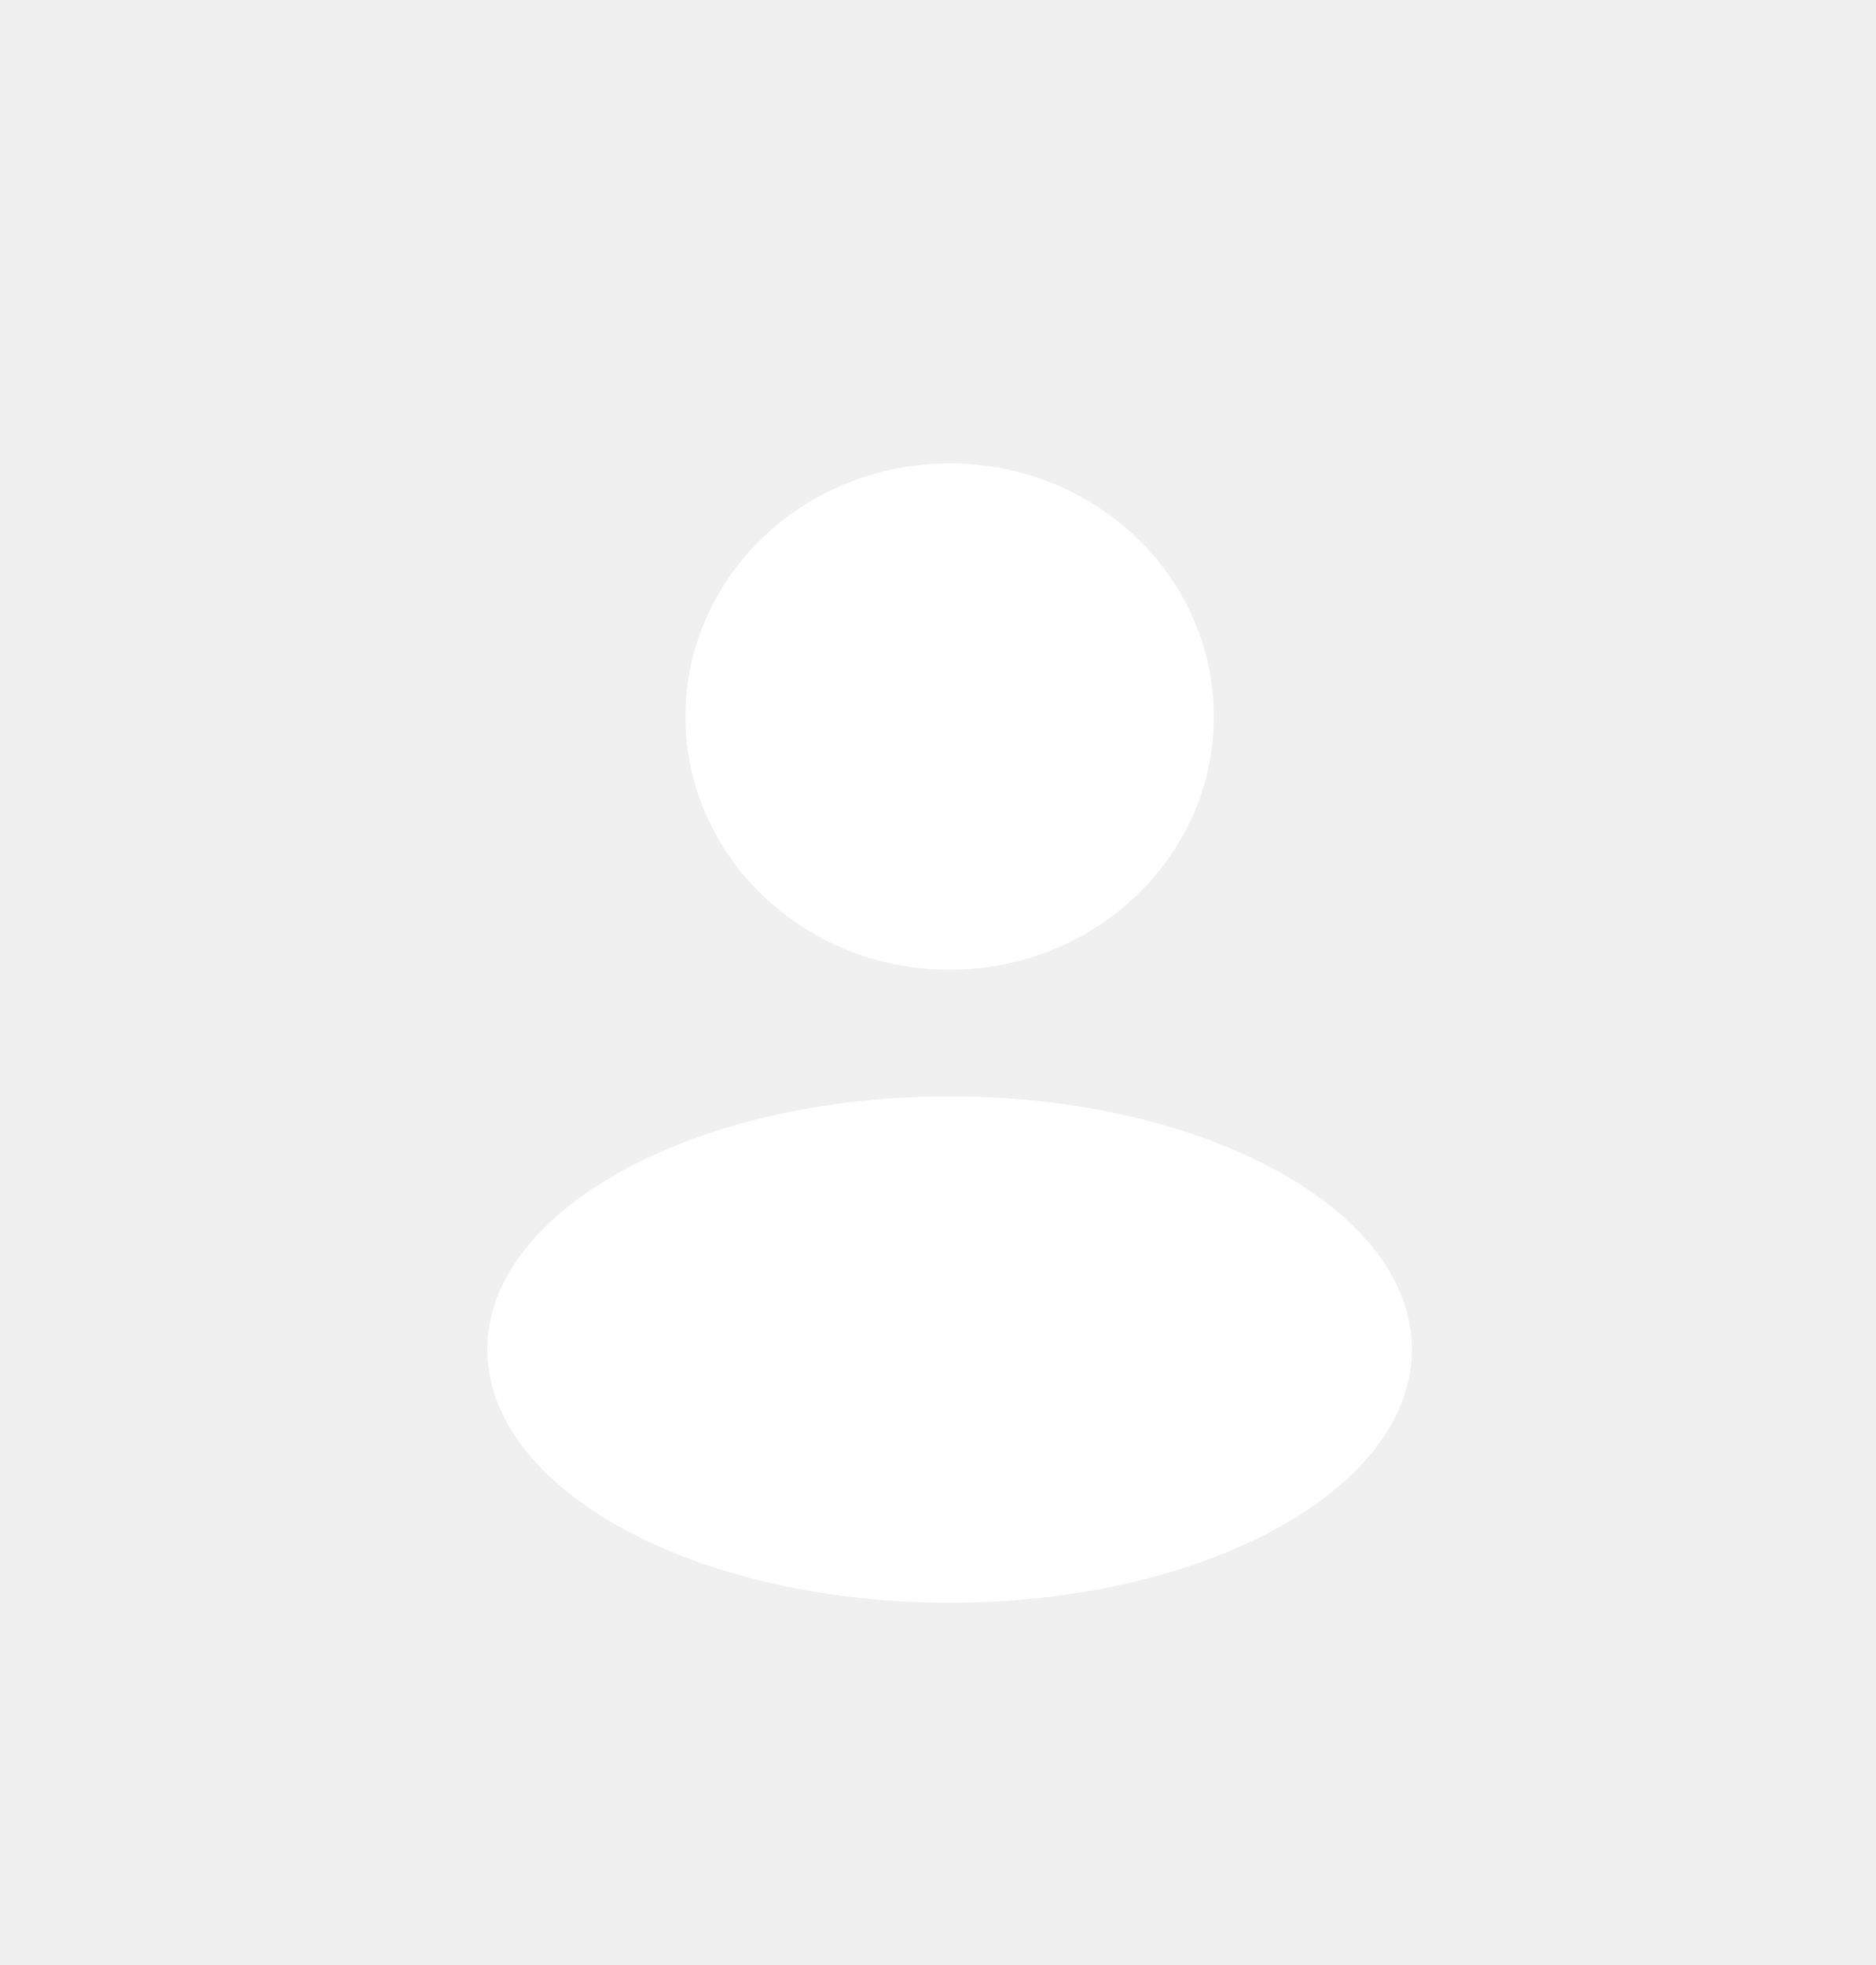
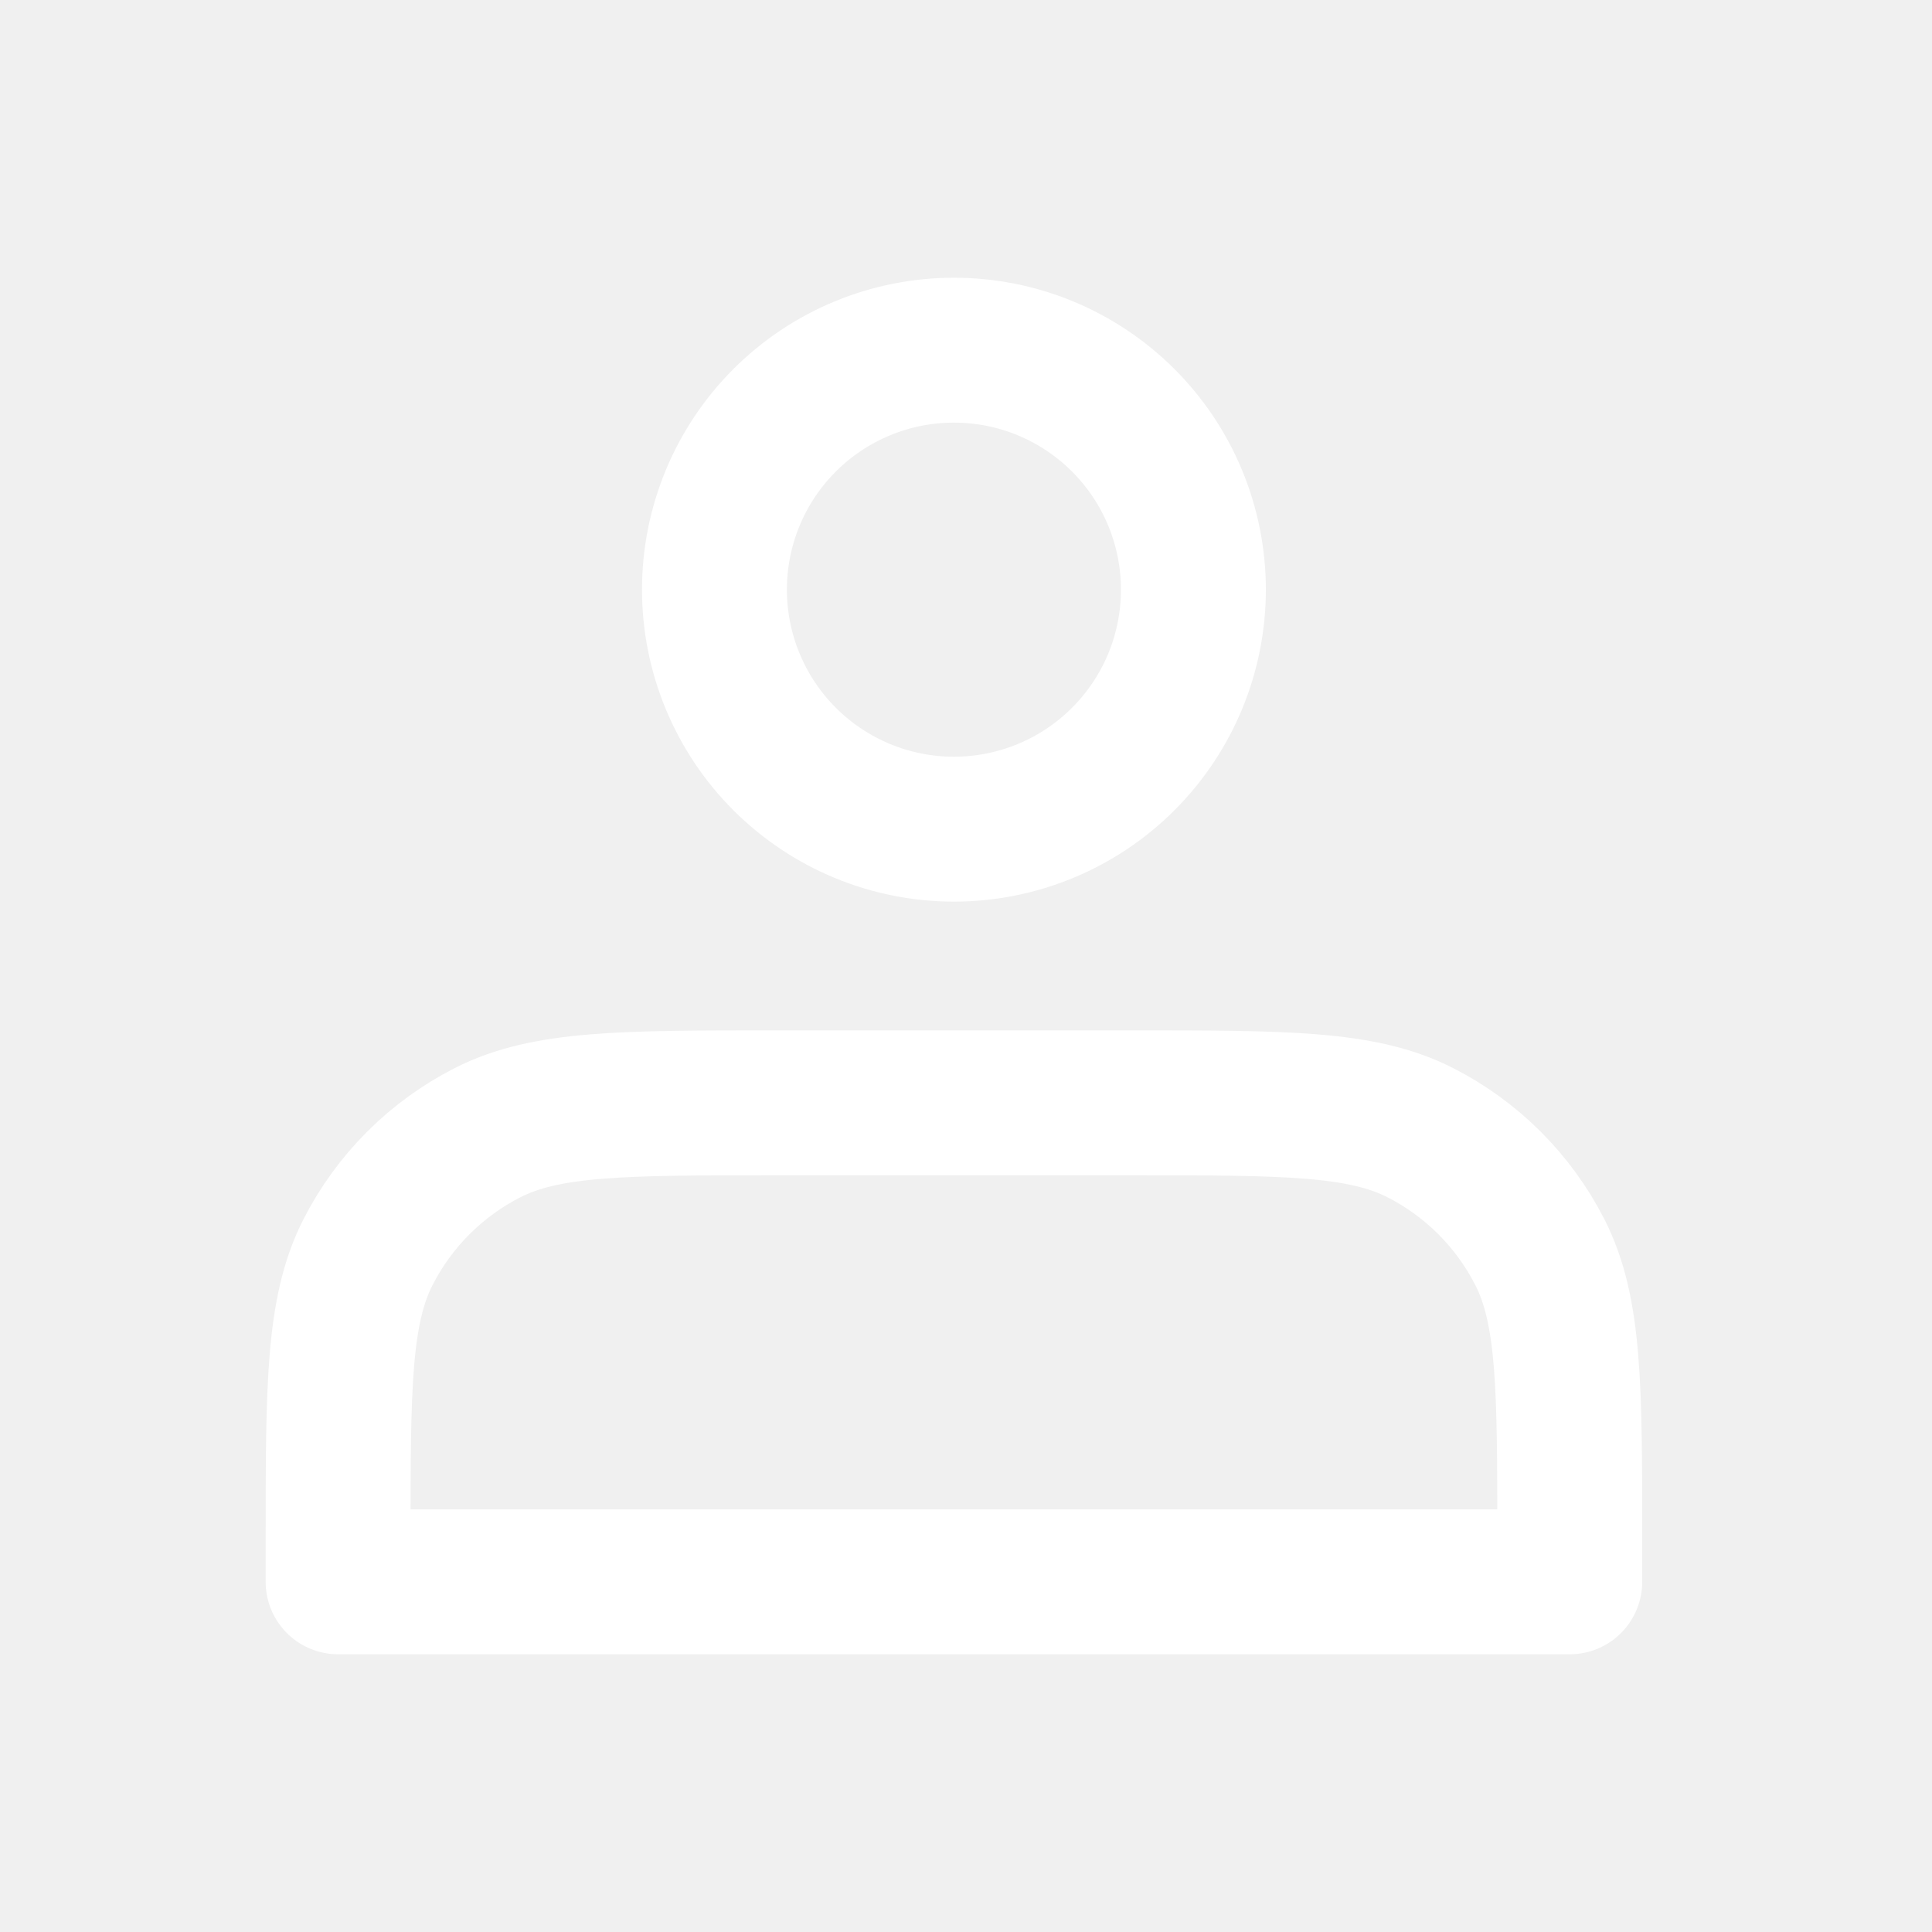
- <svg xmlns="http://www.w3.org/2000/svg" width="21" height="22" viewBox="0 0 21 22" fill="none">
-   <path fill-rule="evenodd" clip-rule="evenodd" d="M10.633 10.857C12.267 10.857 13.591 9.588 13.591 8.023C13.591 6.457 12.267 5.188 10.633 5.188C9 5.188 7.675 6.457 7.675 8.023C7.675 9.588 9 10.857 10.633 10.857ZM10.633 17.944C13.492 17.944 15.809 16.675 15.809 15.109C15.809 13.544 13.492 12.275 10.633 12.275C7.774 12.275 5.457 13.544 5.457 15.109C5.457 16.675 7.774 17.944 10.633 17.944Z" fill="white" />
+ <svg xmlns="http://www.w3.org/2000/svg" width="40" height="40" viewBox="0 0 40 40" fill="none">
+   <path d="M19.75 17.167C20.401 17.167 21.046 17.038 21.648 16.789C22.249 16.54 22.796 16.175 23.256 15.714C23.716 15.254 24.082 14.707 24.331 14.106C24.58 13.504 24.708 12.86 24.708 12.208C24.708 11.557 24.58 10.912 24.331 10.311C24.082 9.709 23.716 9.163 23.256 8.702C22.796 8.242 22.249 7.877 21.648 7.627C21.046 7.378 20.401 7.25 19.75 7.25C18.435 7.25 17.174 7.772 16.244 8.702C15.314 9.632 14.792 10.893 14.792 12.208C14.792 13.523 15.314 14.784 16.244 15.714C17.174 16.644 18.435 17.167 19.75 17.167ZM7 31.9V32.75H32.5V31.9C32.5 28.727 32.5 27.14 31.882 25.927C31.339 24.861 30.472 23.994 29.406 23.451C28.193 22.833 26.607 22.833 23.433 22.833H16.067C12.893 22.833 11.307 22.833 10.094 23.451C9.028 23.994 8.161 24.861 7.618 25.927C7 27.14 7 28.727 7 31.9Z" stroke="white" stroke-width="3" stroke-linecap="round" stroke-linejoin="round" />
</svg>
